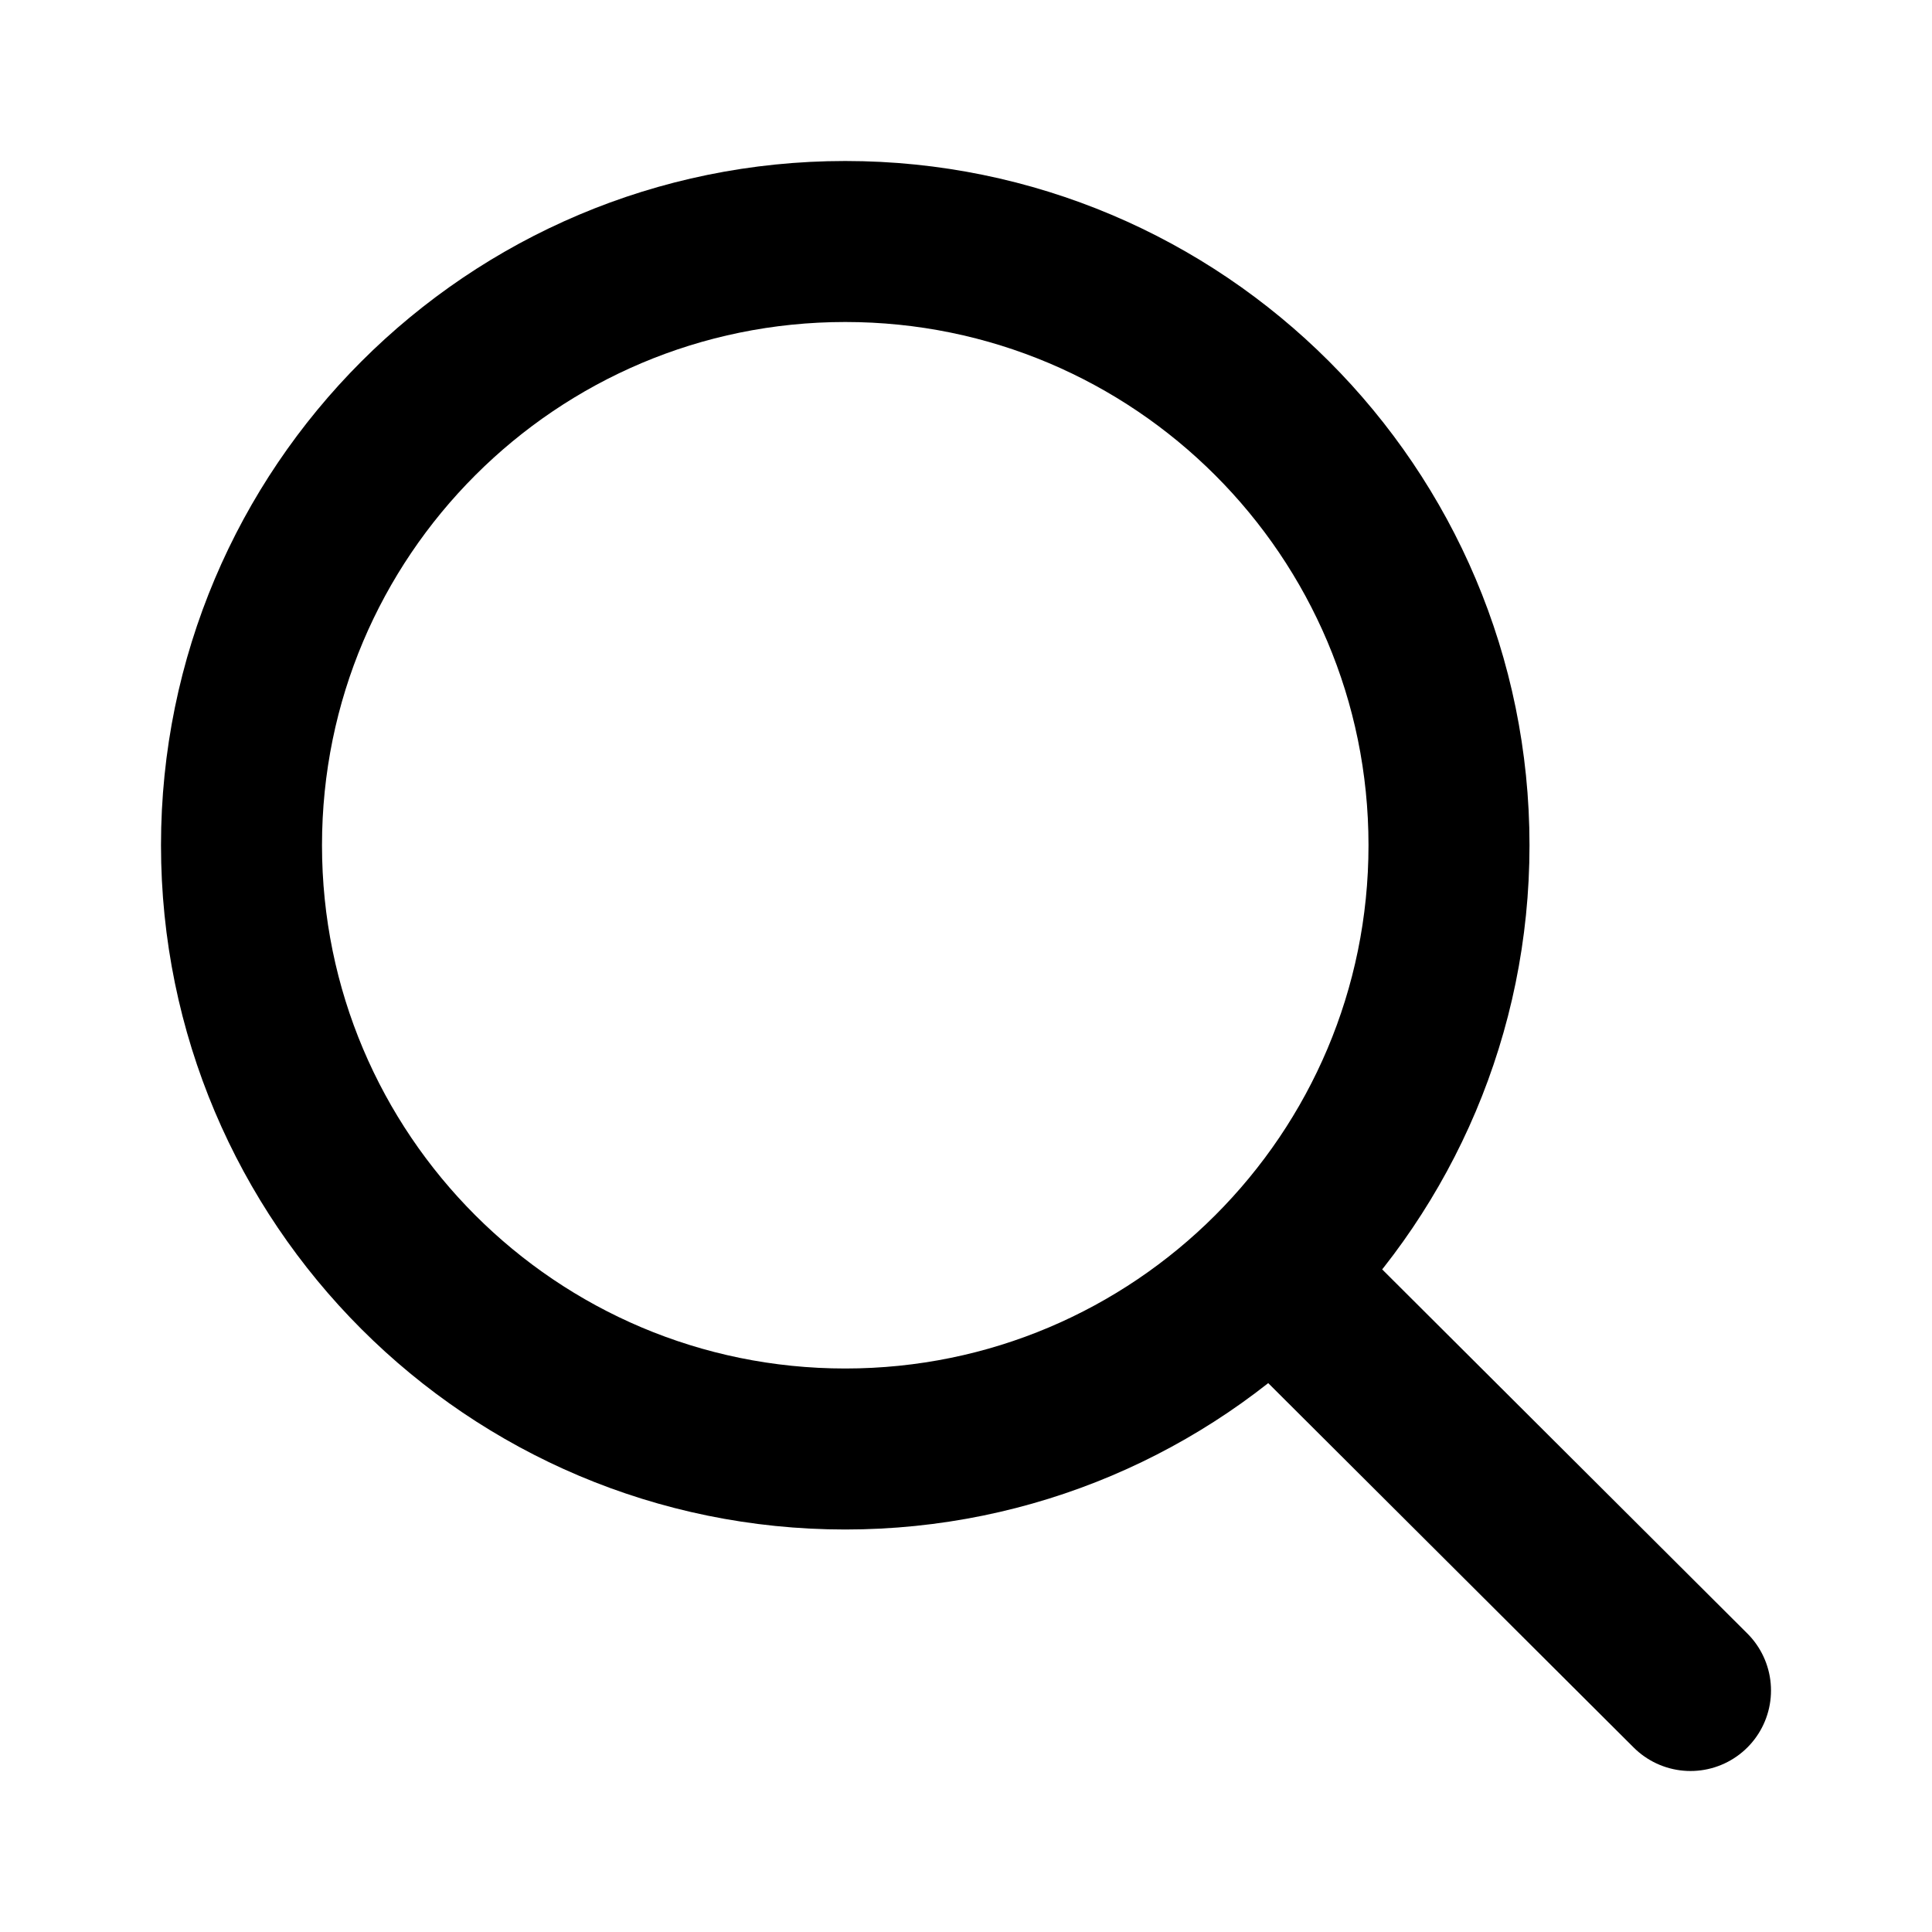
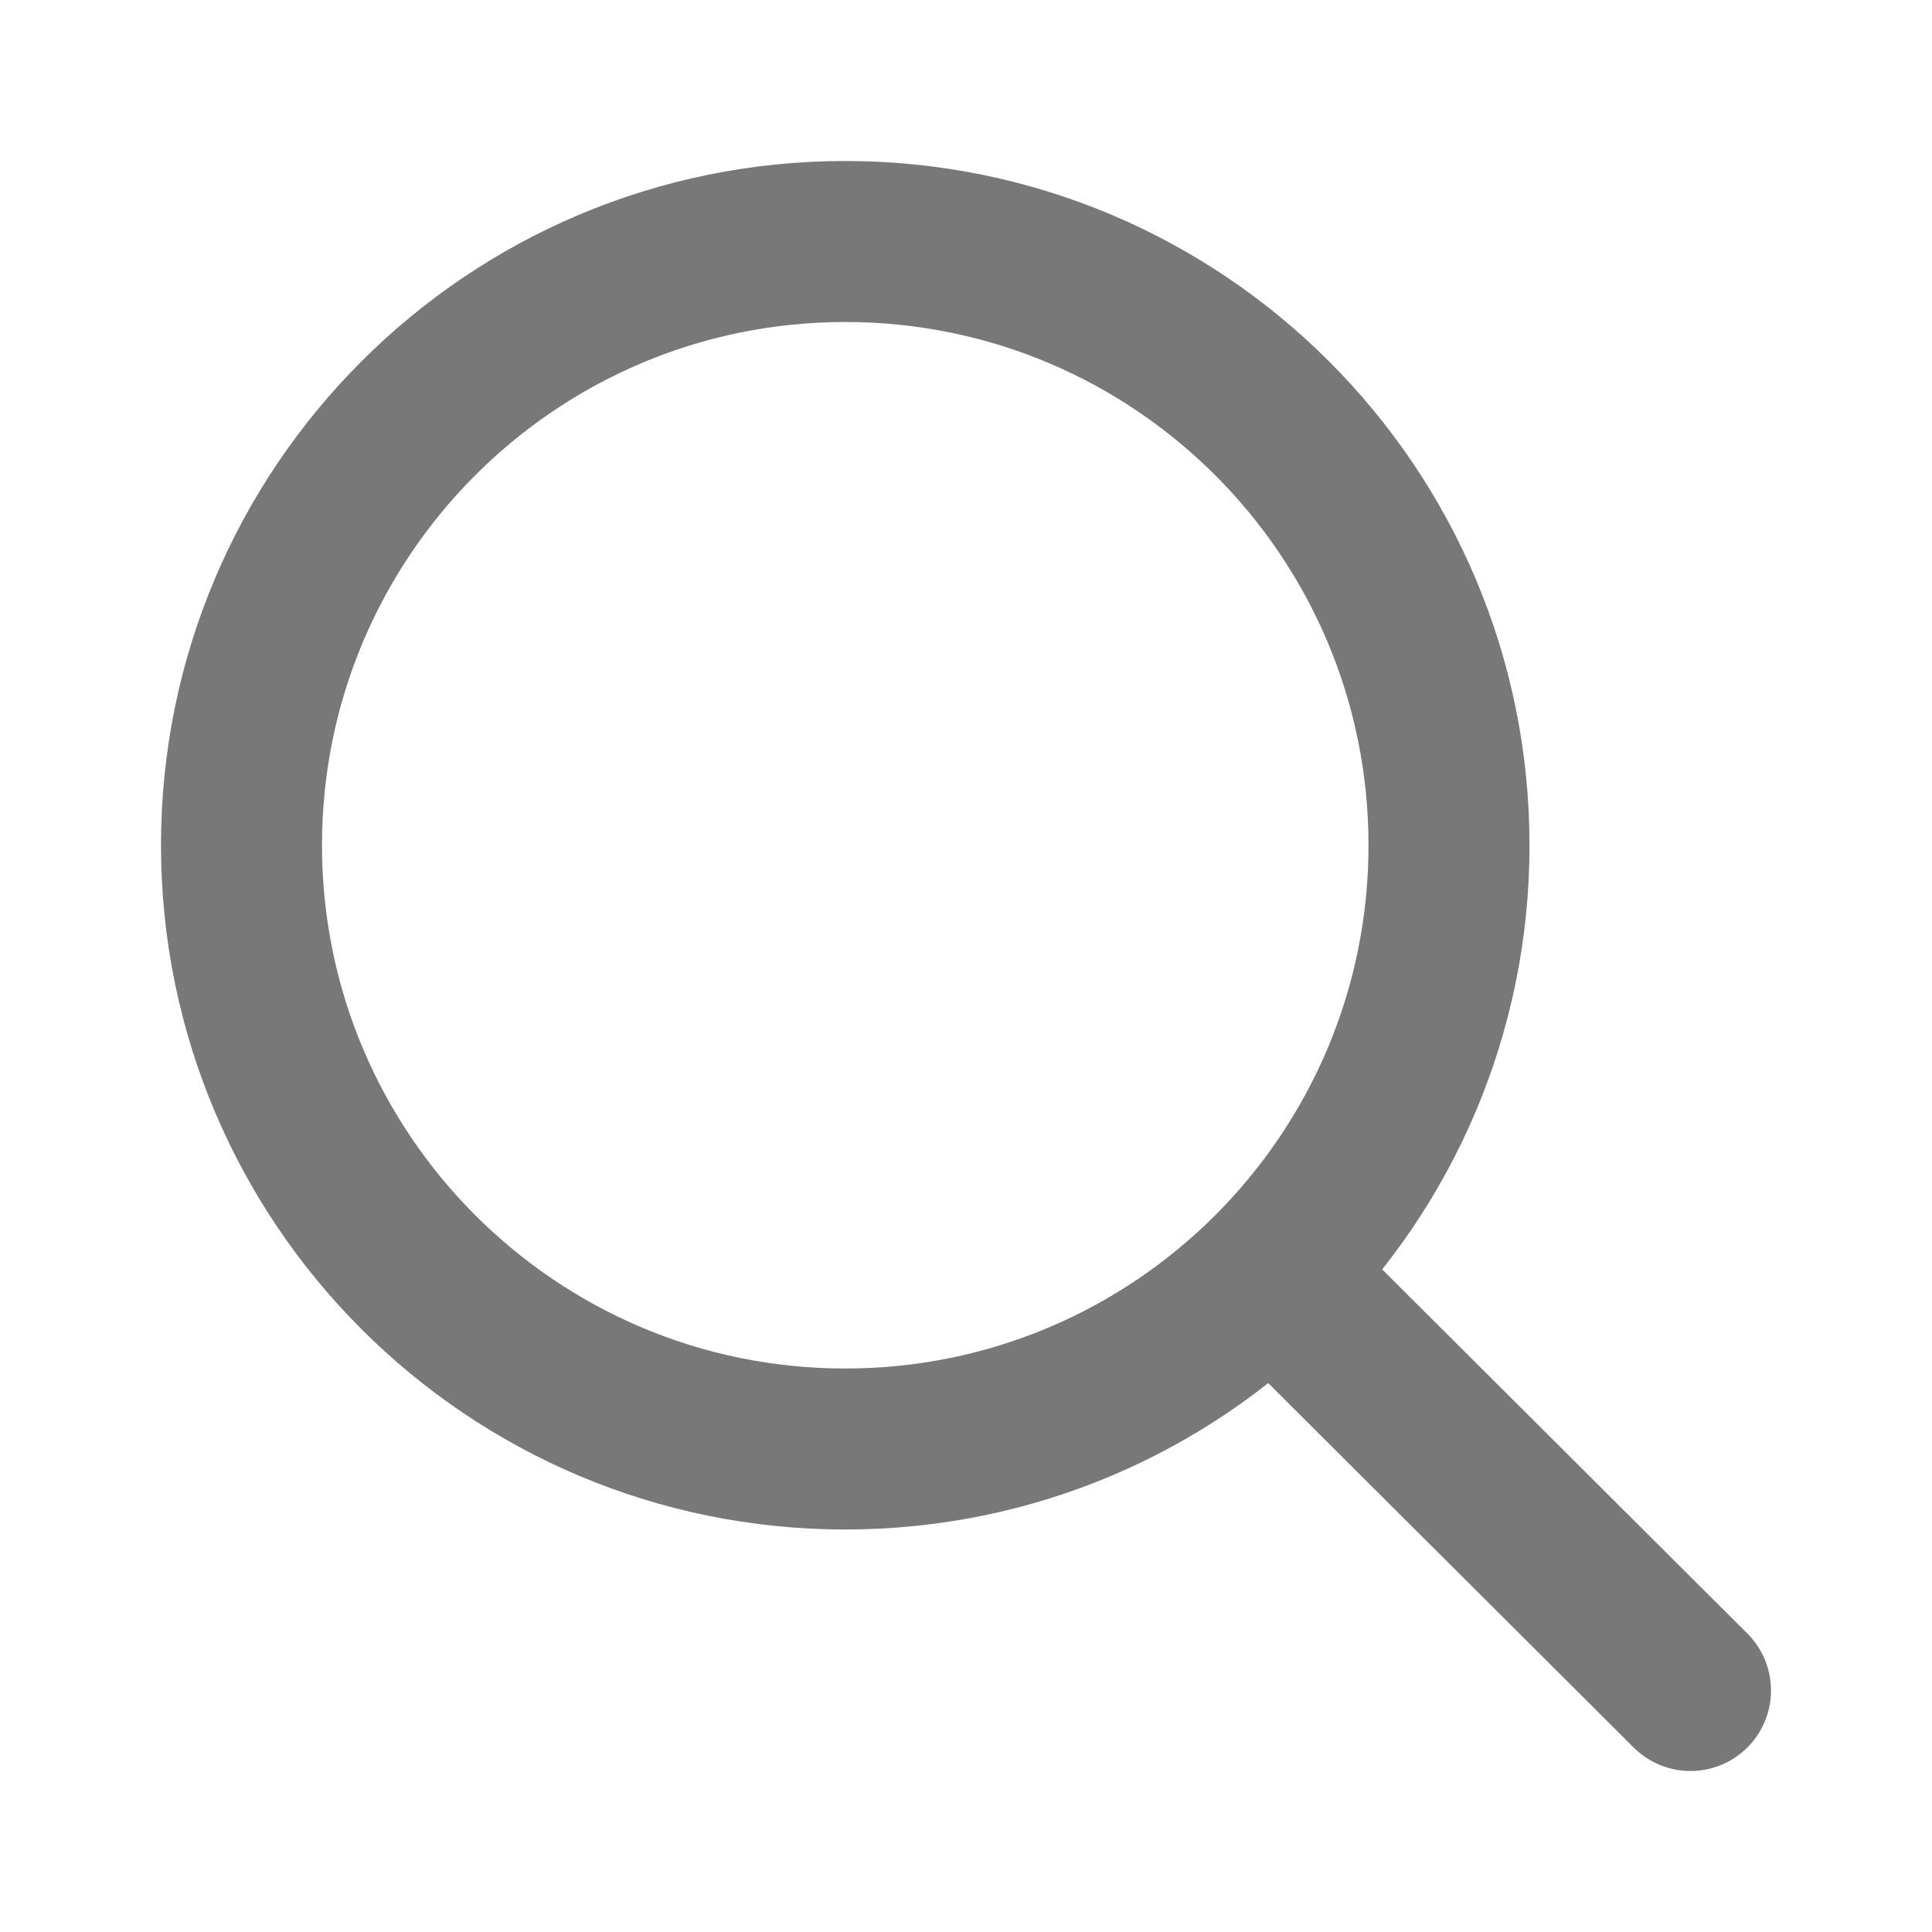
<svg xmlns="http://www.w3.org/2000/svg" width="800px" height="800px" viewBox="0 0 24 24" fill="none">
-   <path d="M15.796 15.811L21 21M18 10.5C18 14.642 14.642 18 10.5 18C6.358 18 3 14.642 3 10.5C3 6.358 6.358 3 10.5 3C14.642 3 18 6.358 18 10.5Z" stroke="#000000" stroke-width="2" stroke-linecap="round" stroke-linejoin="round" />
+   <path d="M15.796 15.811L21 21M18 10.5C18 14.642 14.642 18 10.5 18C6.358 18 3 14.642 3 10.5C3 6.358 6.358 3 10.5 3C14.642 3 18 6.358 18 10.5Z" stroke="#787878" stroke-width="2" stroke-linecap="round" stroke-linejoin="round" />
</svg>
